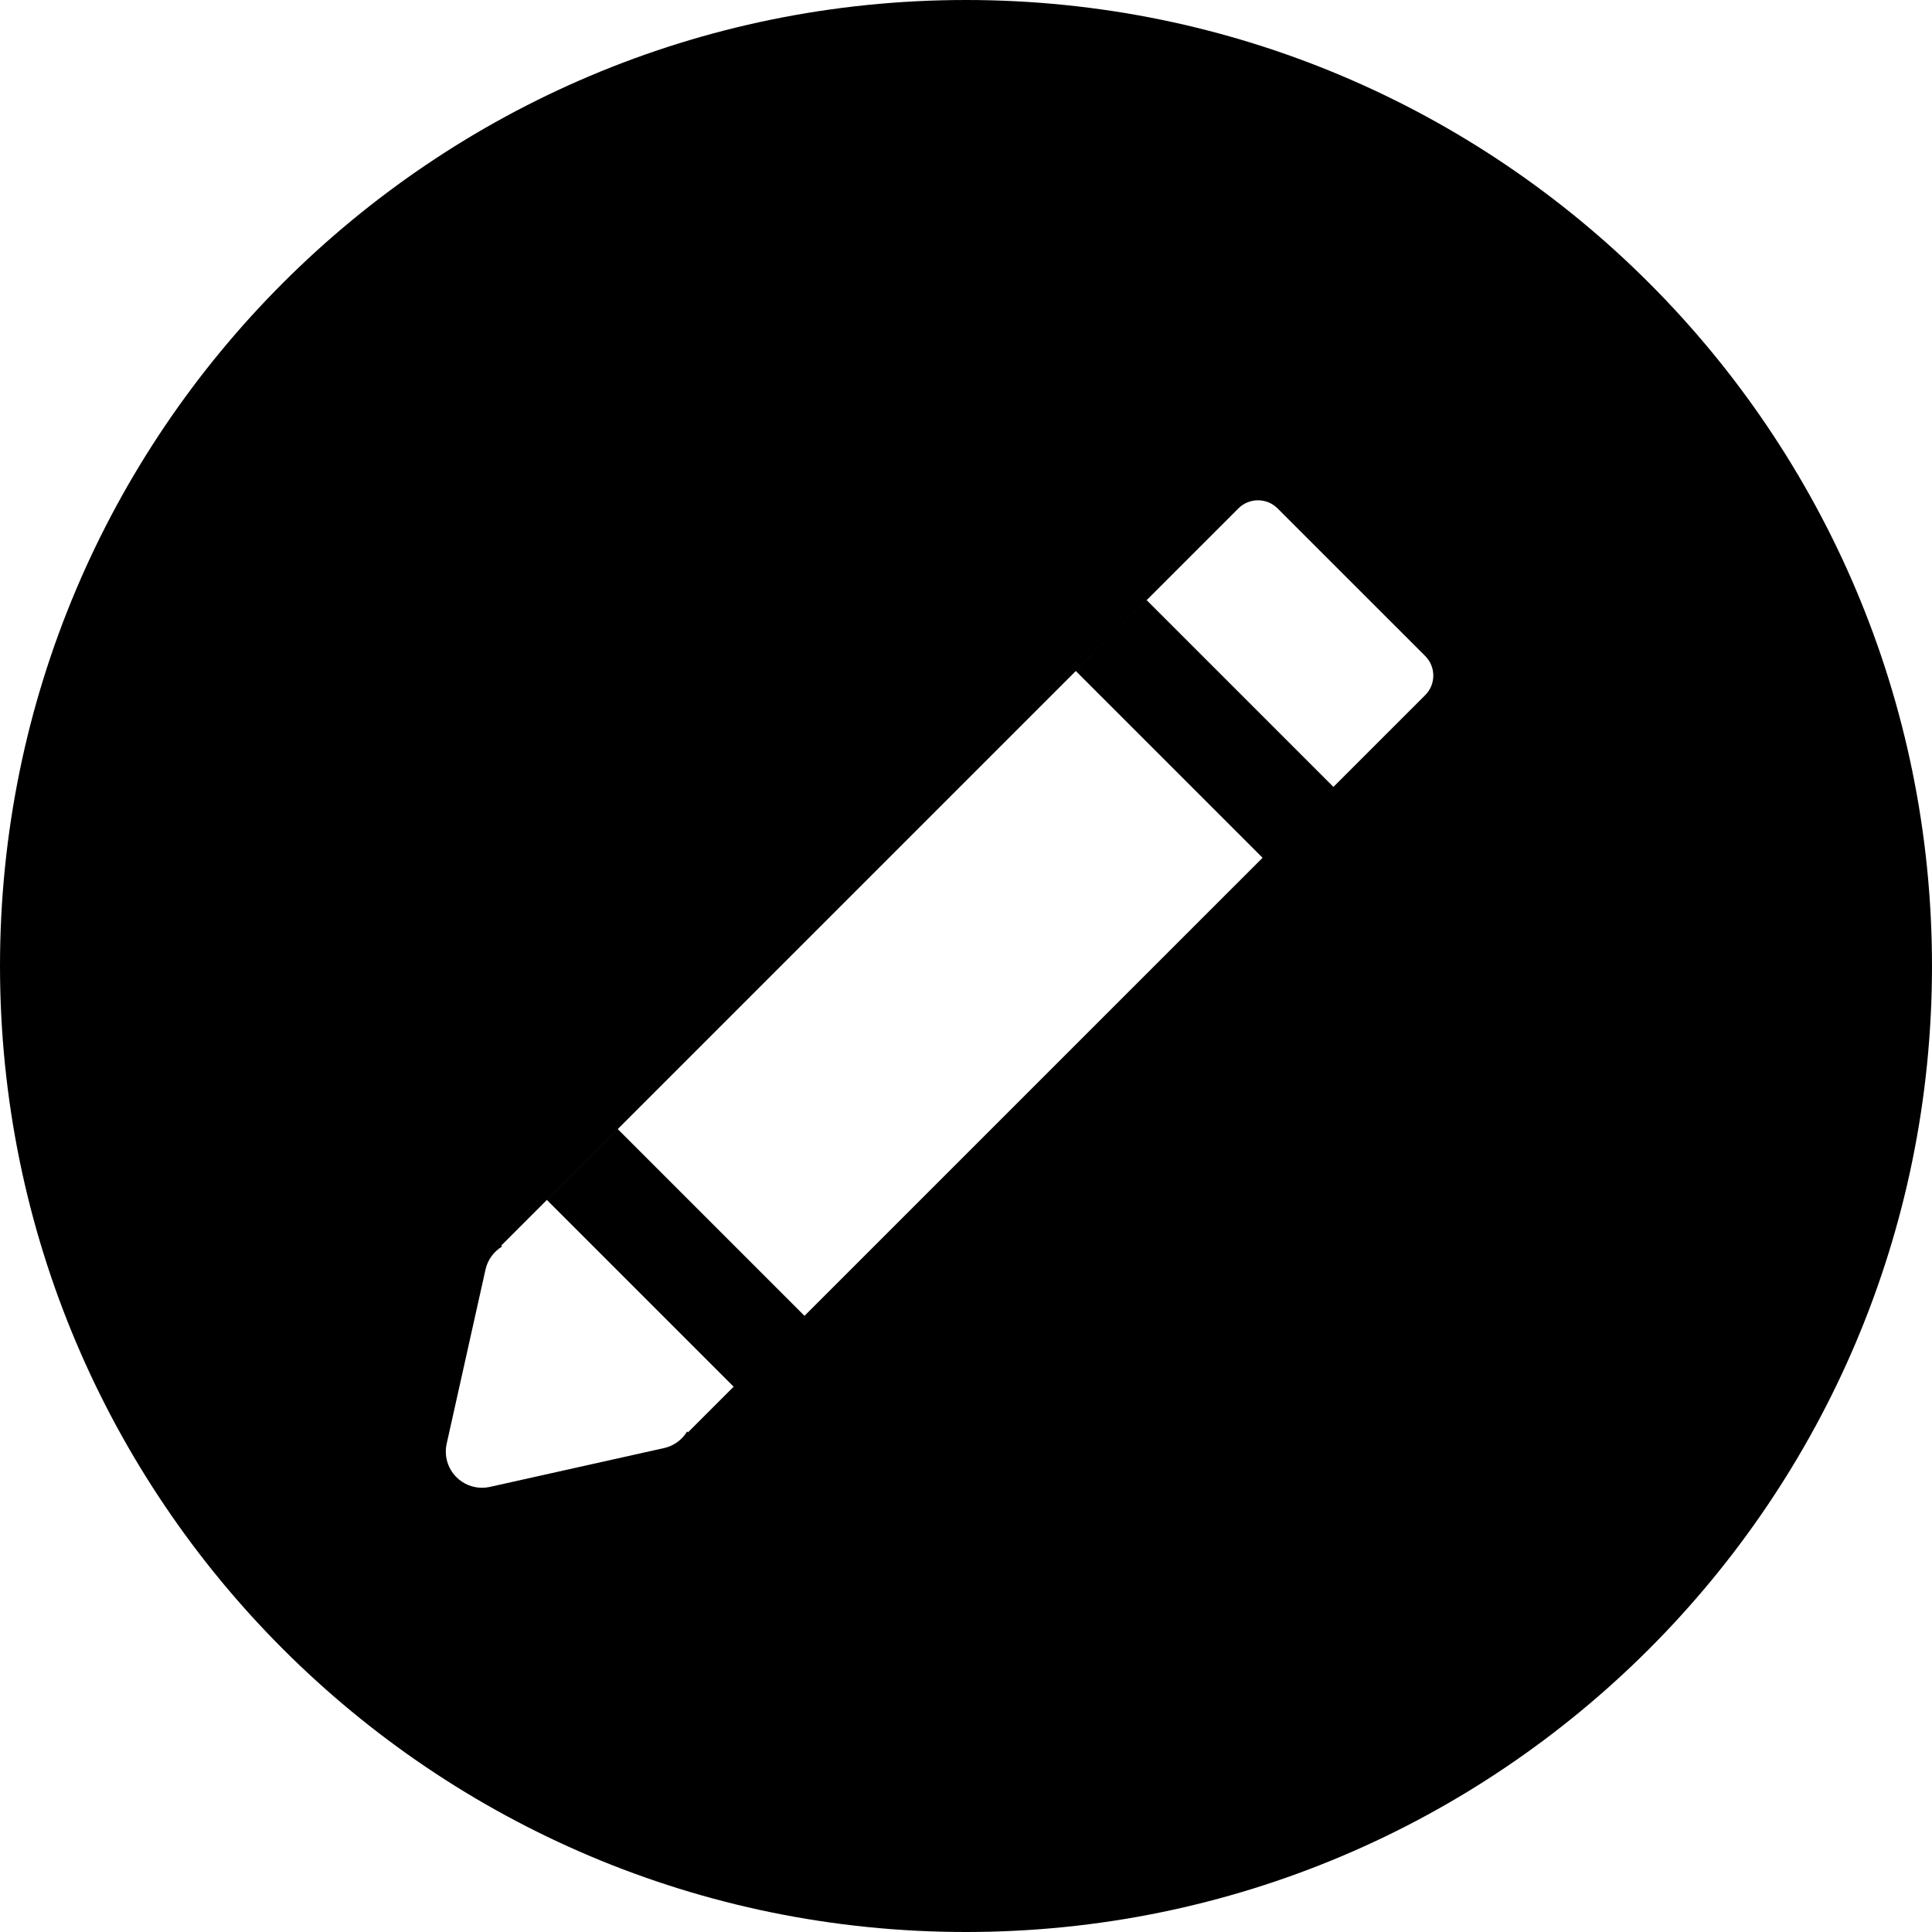
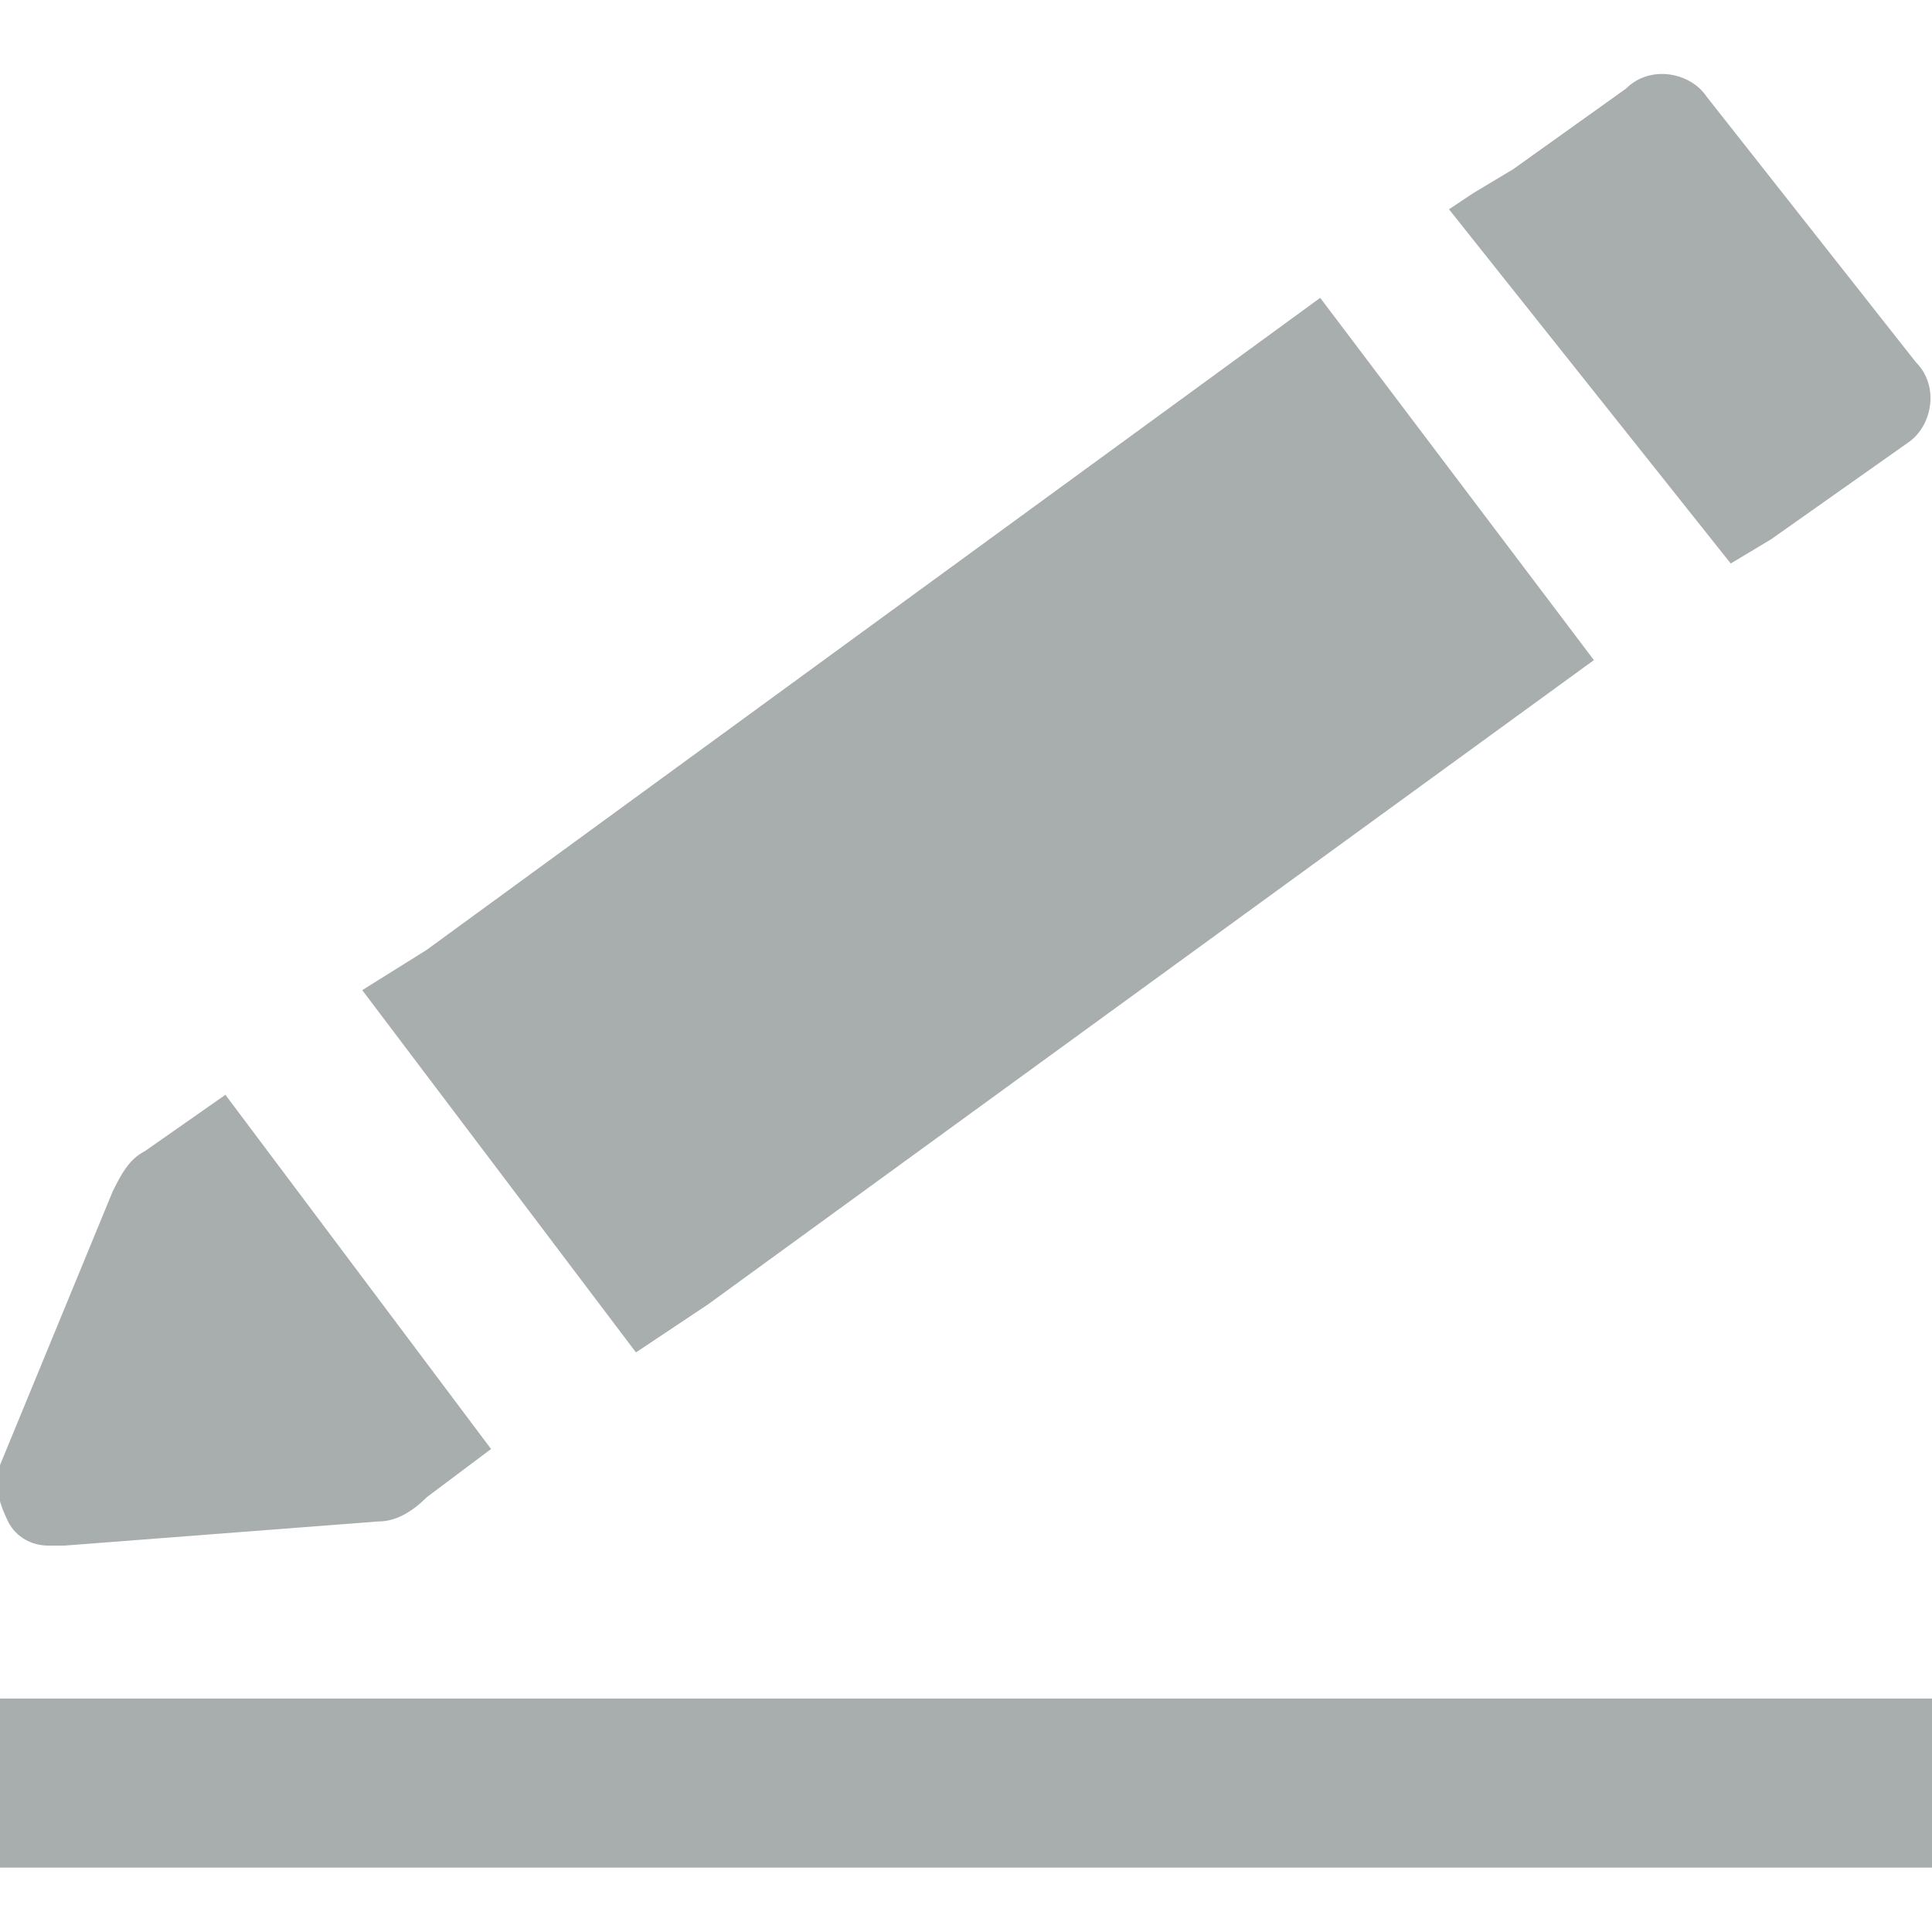
- <svg xmlns="http://www.w3.org/2000/svg" version="1.1" id="icon" x="0px" y="0px" viewBox="0 0 300 300" style="enable-background:new 0 0 300 300;" xml:space="preserve" width="100%" height="100%">
+ <svg xmlns="http://www.w3.org/2000/svg" version="1.1" id="icon" x="0px" y="0px" viewBox="0 0 24 24" style="enable-background:new 0 0 24 24;" xml:space="preserve">
+   <style type="text/css">
+ 	.st0{fill:#A8ADAD;}
+ </style>
  <g>
    <g>
-       <path d="M149.996,0C67.157,0,0.001,67.161,0.001,149.997S67.157,300,149.996,300s150.003-67.163,150.003-150.003    S232.835,0,149.996,0z M221.302,107.945l-14.247,14.247l-29.001-28.999l-11.002,11.002l29.001,29.001l-71.132,71.126    l-28.999-28.996L84.92,186.328l28.999,28.999l-7.088,7.088l-0.135-0.135c-0.786,1.294-2.064,2.238-3.582,2.575l-27.043,6.03    c-0.405,0.091-0.817,0.135-1.224,0.135c-1.476,0-2.91-0.581-3.973-1.647c-1.364-1.359-1.932-3.322-1.512-5.203l6.027-27.035    c0.34-1.517,1.286-2.798,2.578-3.582l-0.137-0.137L192.3,78.941c1.678-1.675,4.404-1.675,6.082,0.005l22.922,22.917    C222.982,103.541,222.982,106.267,221.302,107.945z" />
+       <rect x="0" y="21.1" class="st0" width="24" height="2.1" />
+     </g>
+     <path class="st0" d="M2.8,13.6l-1,0.7c-0.2,0.1-0.3,0.3-0.4,0.5L0,18.2c-0.1,0.2,0,0.5,0.1,0.7c0.1,0.2,0.3,0.3,0.5,0.3   c0.1,0,0.1,0,0.2,0l3.9-0.3c0.2,0,0.4-0.1,0.6-0.3l0.8-0.6L2.8,13.6z" />
+     <g>
+       <path class="st0" d="M21.5,7L22,6.7l1.7-1.2c0.3-0.2,0.4-0.7,0.1-1l-2.6-3.3c-0.2-0.3-0.7-0.4-1-0.1l-1.4,1c0,0-0.5,0.3-0.5,0.3    l-0.3,0.2L21.5,7z" />
+       <polygon class="st0" points="16.4,3.7 5.3,11.8 4.5,12.3 7.9,16.8 8.8,16.2 19.8,8.2   " />
    </g>
  </g>
-   <g>
- </g>
-   <g>
- </g>
-   <g>
- </g>
-   <g>
- </g>
-   <g>
- </g>
-   <g>
- </g>
-   <g>
- </g>
-   <g>
- </g>
-   <g>
- </g>
-   <g>
- </g>
-   <g>
- </g>
-   <g>
- </g>
-   <g>
- </g>
-   <g>
- </g>
-   <g>
- </g>
</svg>
